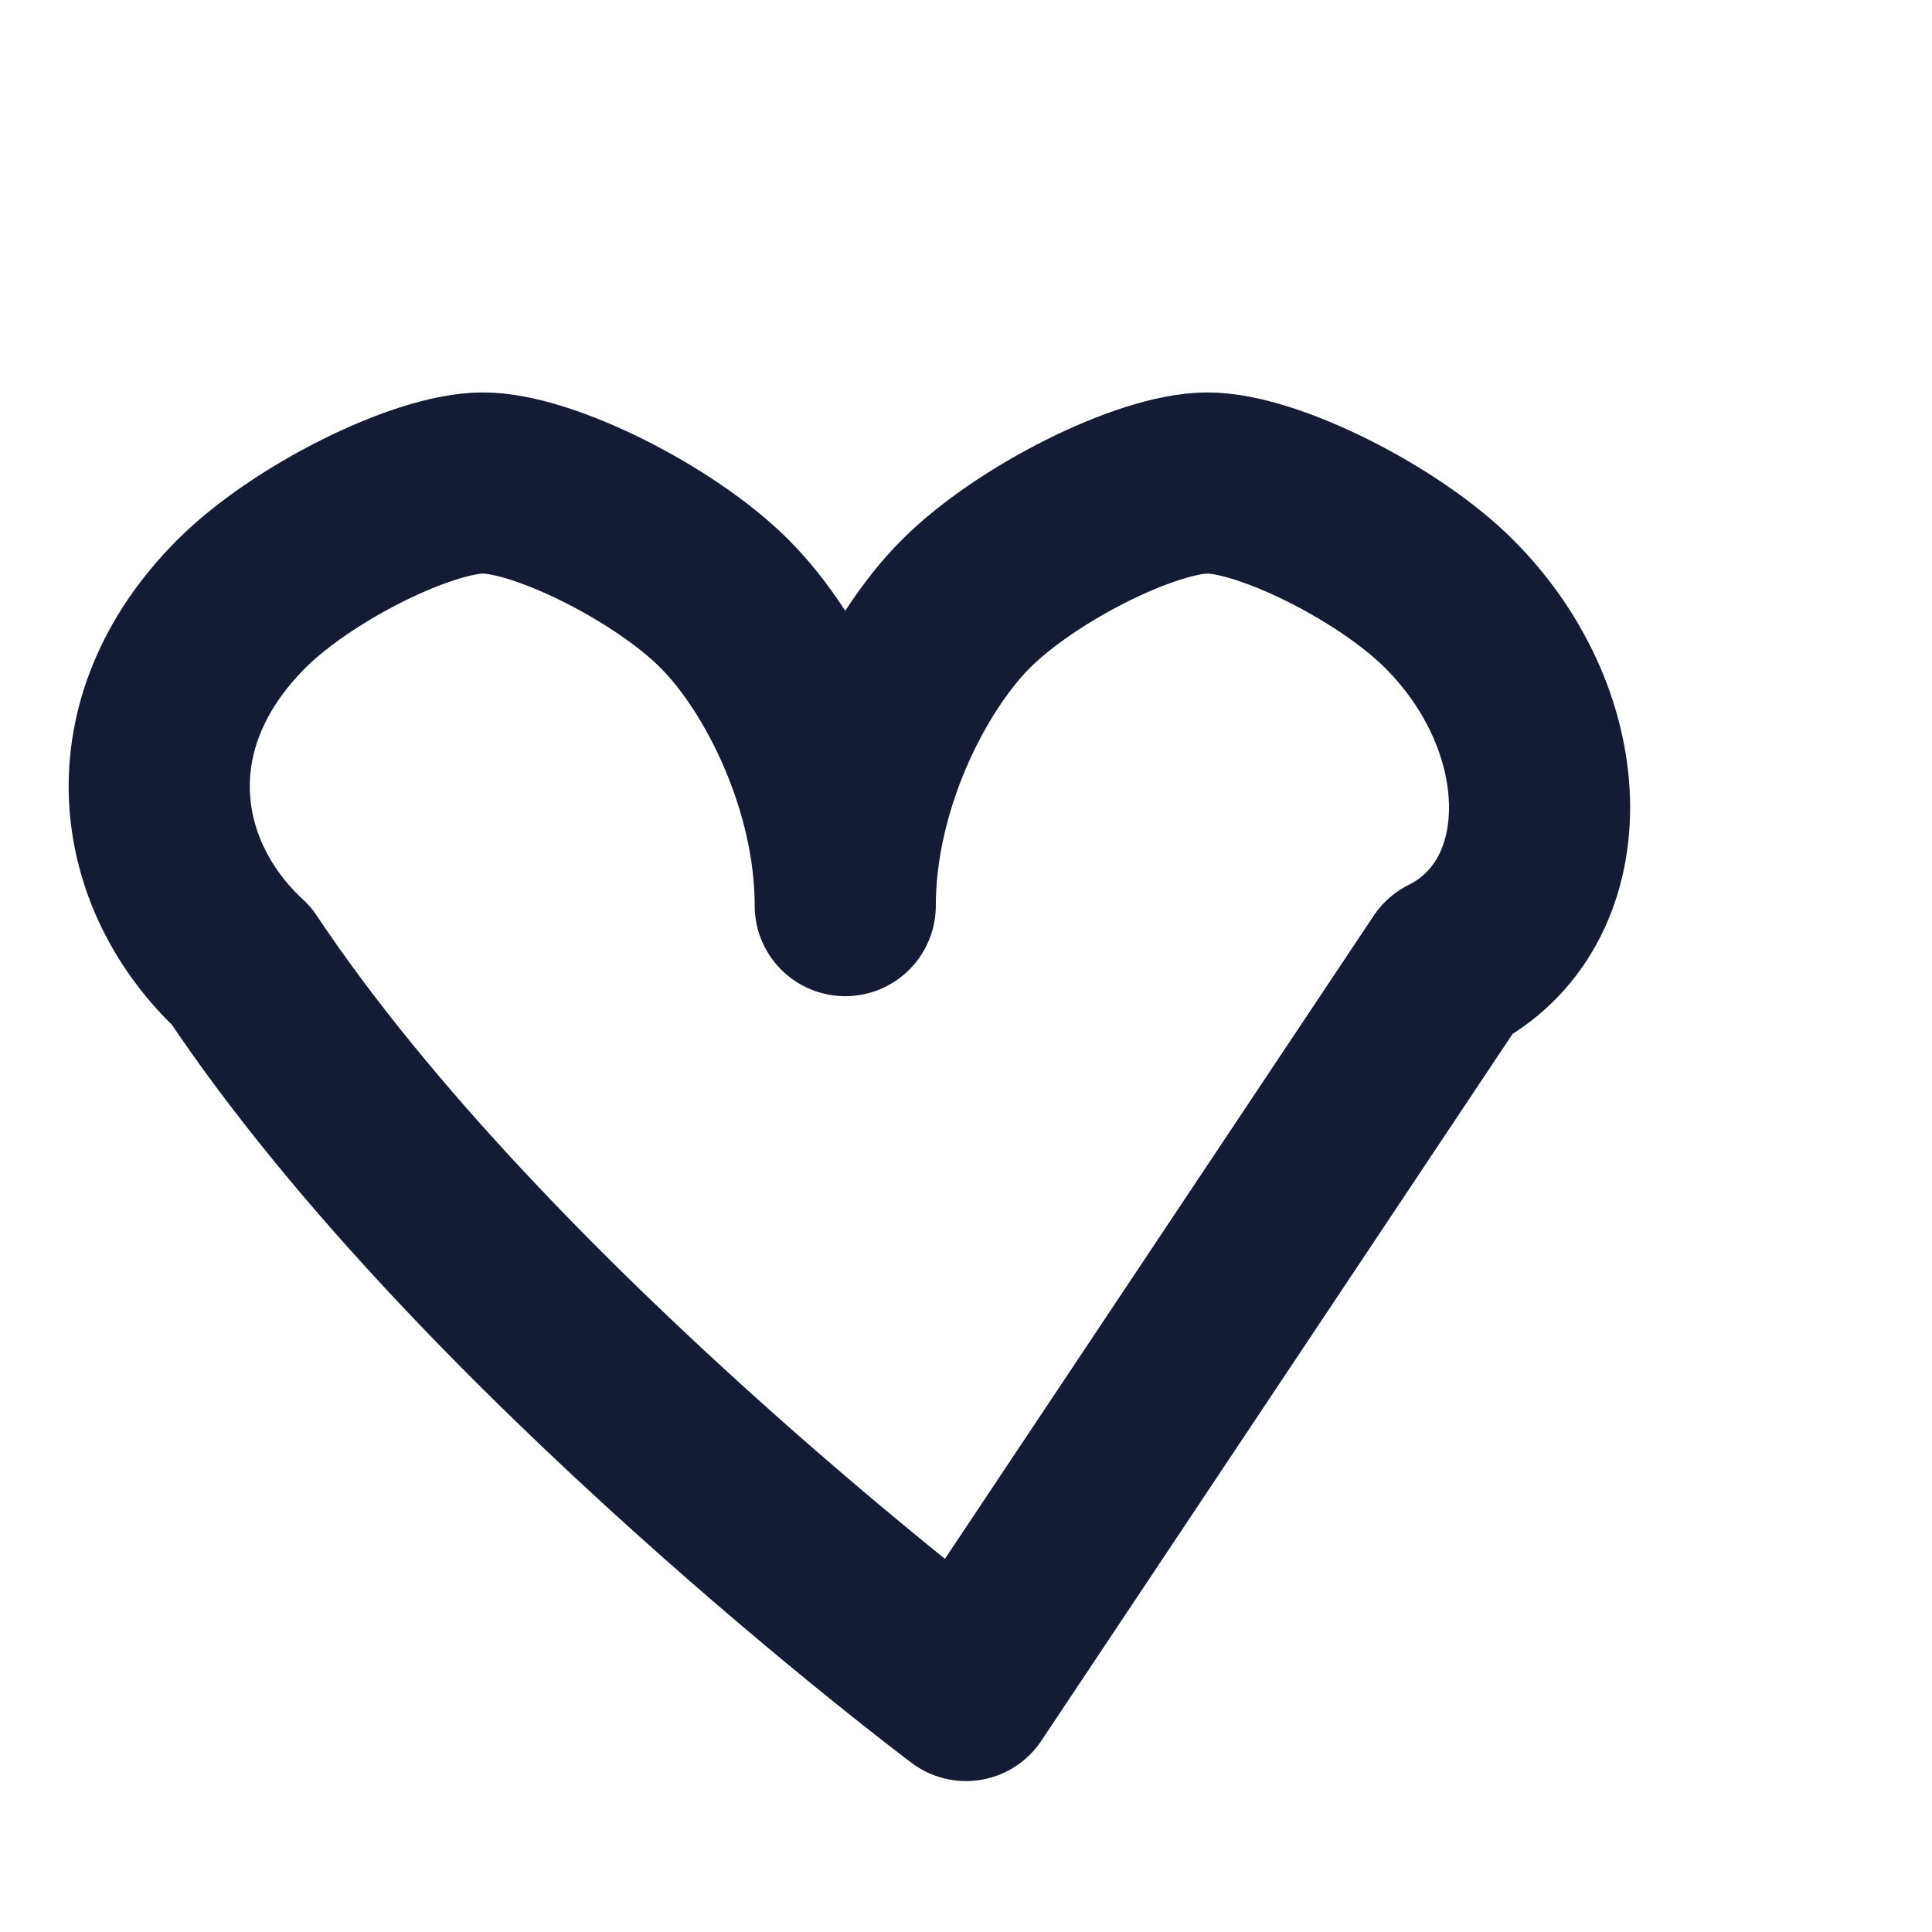
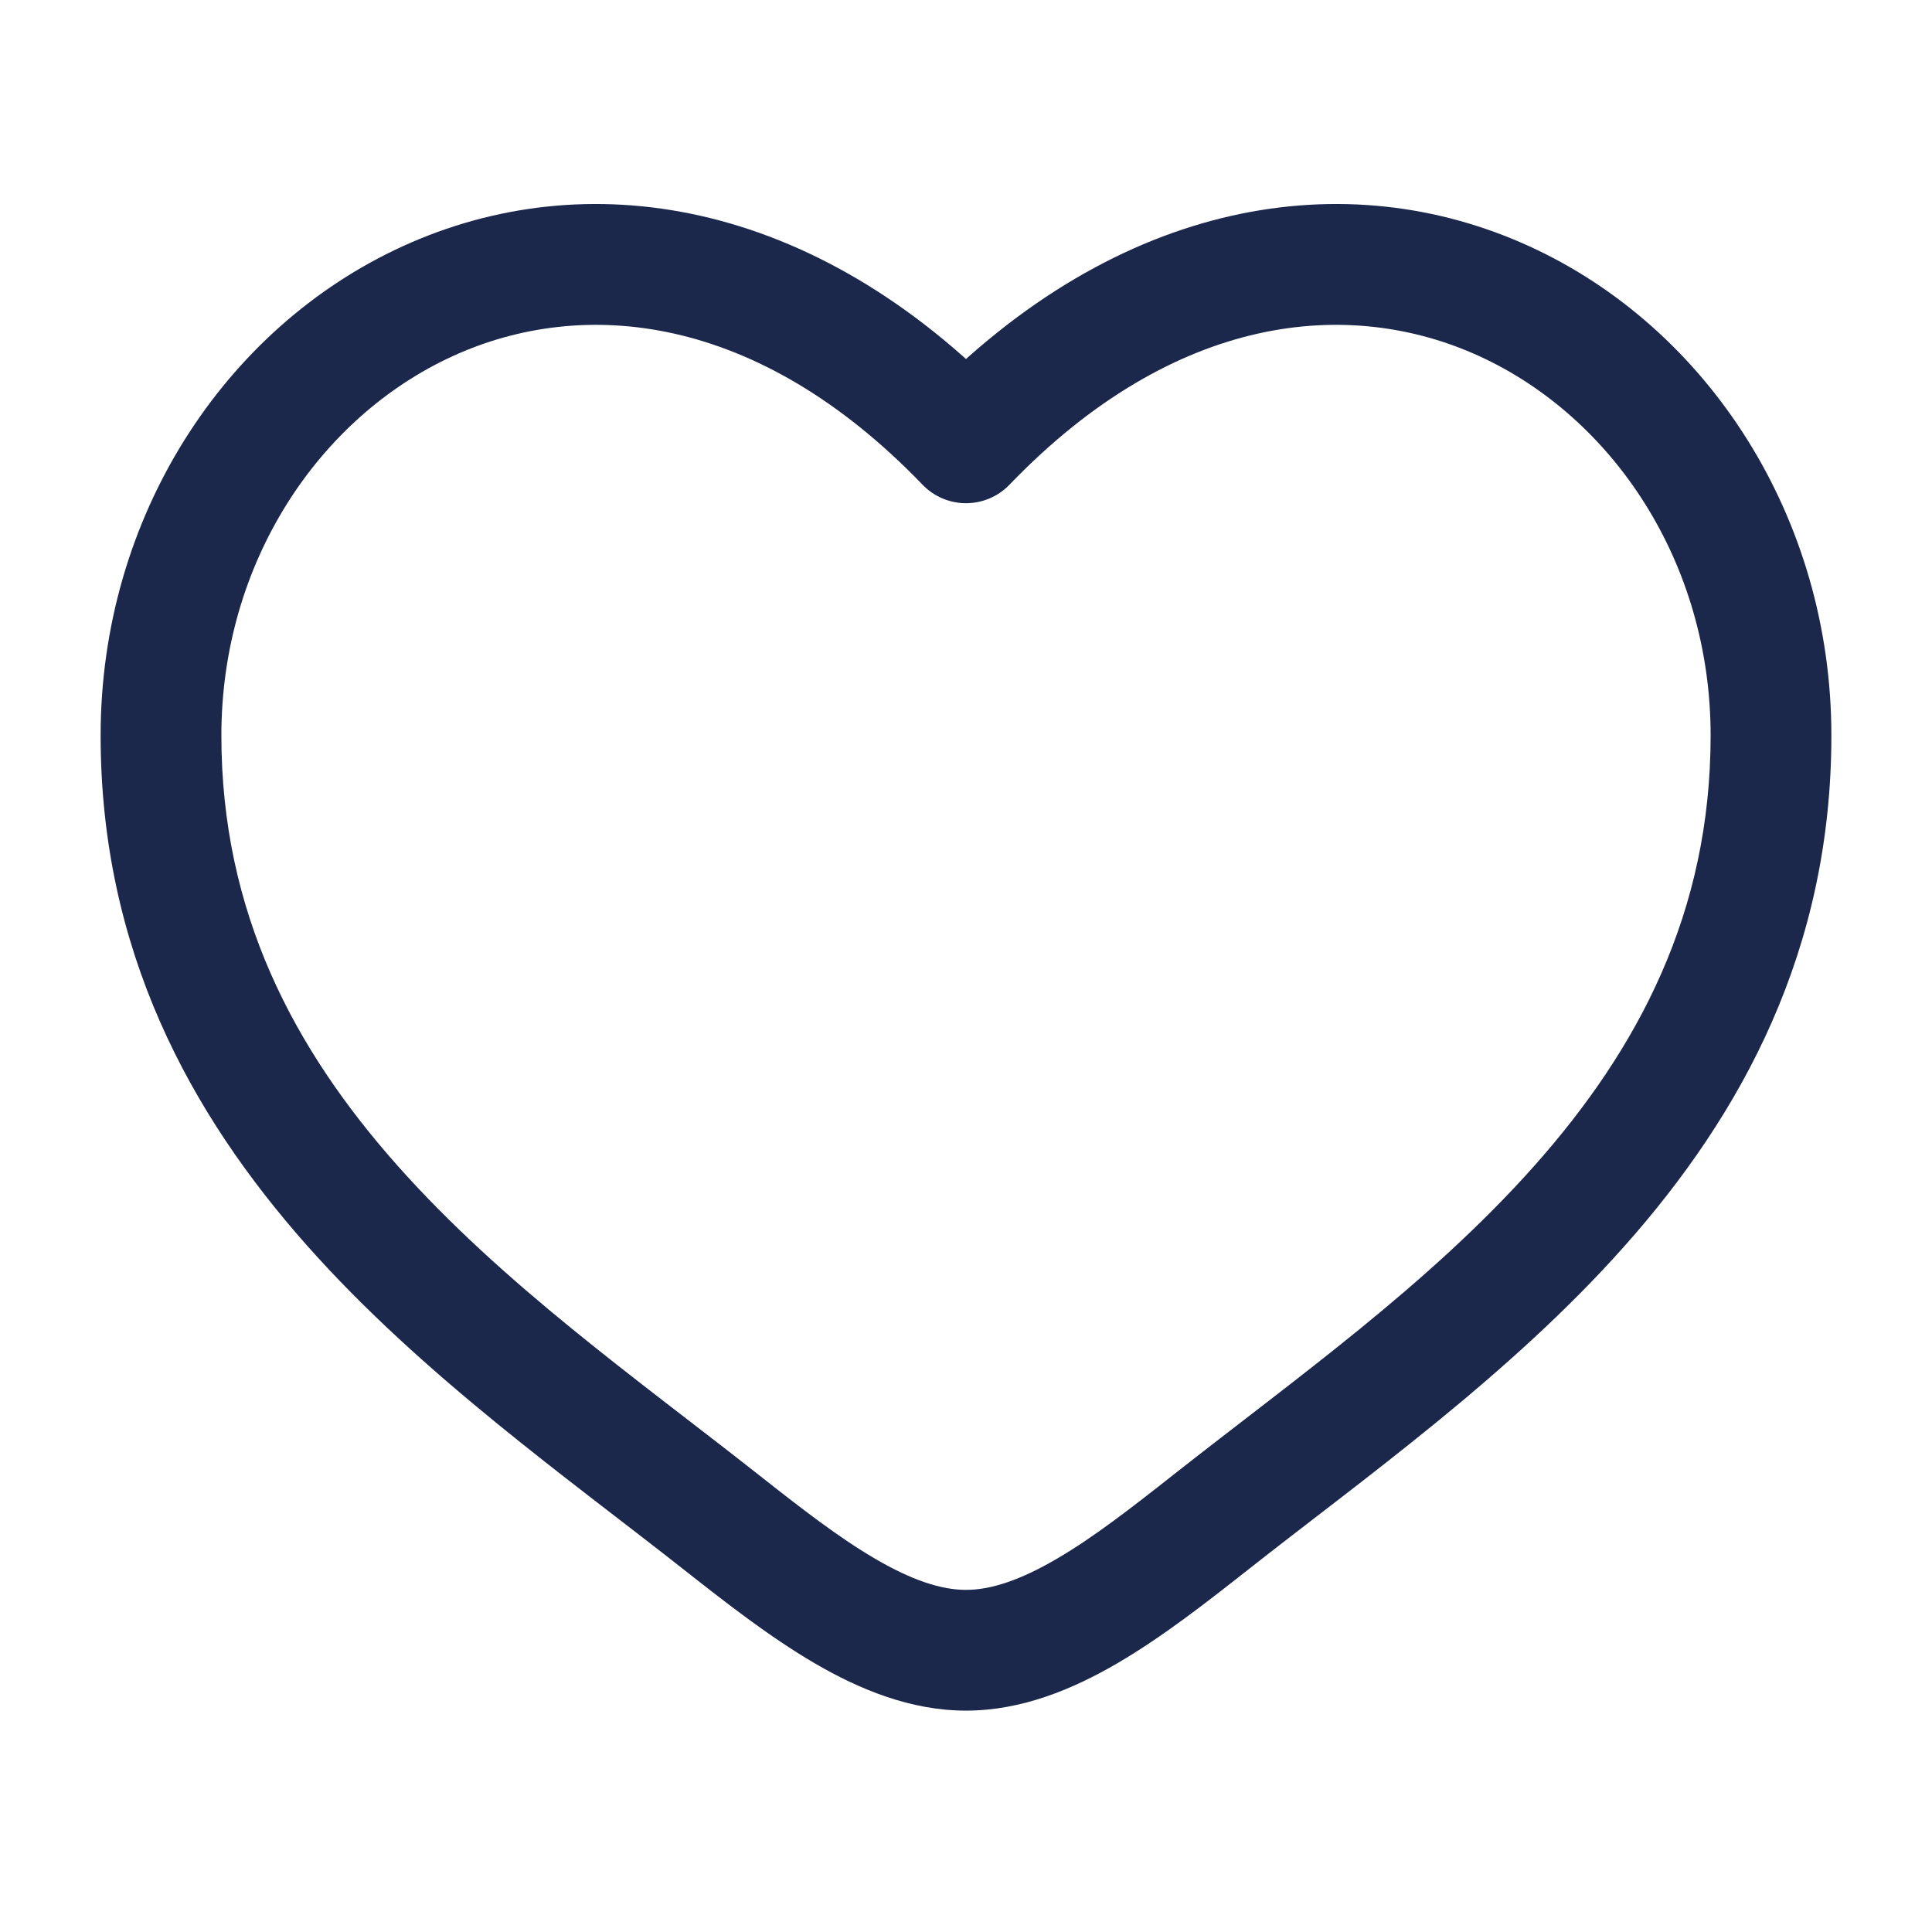
- <svg xmlns="http://www.w3.org/2000/svg" width="16" height="16" viewBox="0 0 16 16" fill="none">
-   <path d="M8 14S4 11 2 8C1.188 7.25 1 6 2 5C2.5 4.5 3.5 4 4 4C4.5 4 5.5 4.5 6 5C6.5 5.5 7 6.5 7 7.5C7 6.5 7.5 5.5 8 5C8.5 4.5 9.5 4 10 4C10.5 4 11.5 4.5 12 5C13 6 13 7.5 12 8C10 11 8 14 8 14Z" stroke="#141B34" stroke-width="1.5" stroke-linecap="round" stroke-linejoin="round" />
+ <svg xmlns="http://www.w3.org/2000/svg" width="800px" height="800px" viewBox="0 0 24 24" fill="none">
+   <path d="M8.962 18.911L9.426 18.322L8.962 18.911ZM12 5.501L11.46 6.021C11.601 6.168 11.796 6.251 12 6.251C12.204 6.251 12.399 6.168 12.54 6.021L12 5.501ZM15.038 18.911L15.503 19.5L15.038 18.911ZM9.426 18.322C7.91 17.127 6.253 15.96 4.938 14.48C3.649 13.028 2.75 11.335 2.75 9.137H1.25C1.25 11.803 2.361 13.836 3.817 15.476C5.247 17.087 7.071 18.375 8.497 19.5L9.426 18.322ZM2.75 9.137C2.75 6.986 3.965 5.183 5.624 4.424C7.236 3.687 9.402 3.883 11.46 6.021L12.54 4.981C10.098 2.444 7.264 2.025 5.001 3.06C2.785 4.073 1.25 6.425 1.25 9.137H2.75ZM8.497 19.5C9.01 19.904 9.56 20.334 10.117 20.66C10.674 20.985 11.31 21.25 12 21.25V19.75C11.69 19.75 11.326 19.629 10.874 19.365C10.421 19.101 9.952 18.737 9.426 18.322L8.497 19.5ZM15.503 19.5C16.929 18.375 18.753 17.087 20.183 15.476C21.64 13.836 22.75 11.803 22.75 9.137H21.25C21.25 11.335 20.351 13.028 19.062 14.48C17.747 15.96 16.09 17.127 14.574 18.322L15.503 19.5ZM22.75 9.137C22.75 6.425 21.215 4.073 18.999 3.06C16.736 2.025 13.902 2.444 11.46 4.981L12.54 6.021C14.598 3.883 16.764 3.687 18.376 4.424C20.035 5.183 21.25 6.986 21.25 9.137H22.75ZM14.574 18.322C14.048 18.737 13.579 19.101 13.126 19.365C12.674 19.629 12.31 19.75 12 19.75V21.25C12.69 21.25 13.326 20.985 13.883 20.66C14.441 20.334 14.99 19.904 15.503 19.5L14.574 18.322Z" fill="#1C274C" />
</svg>
